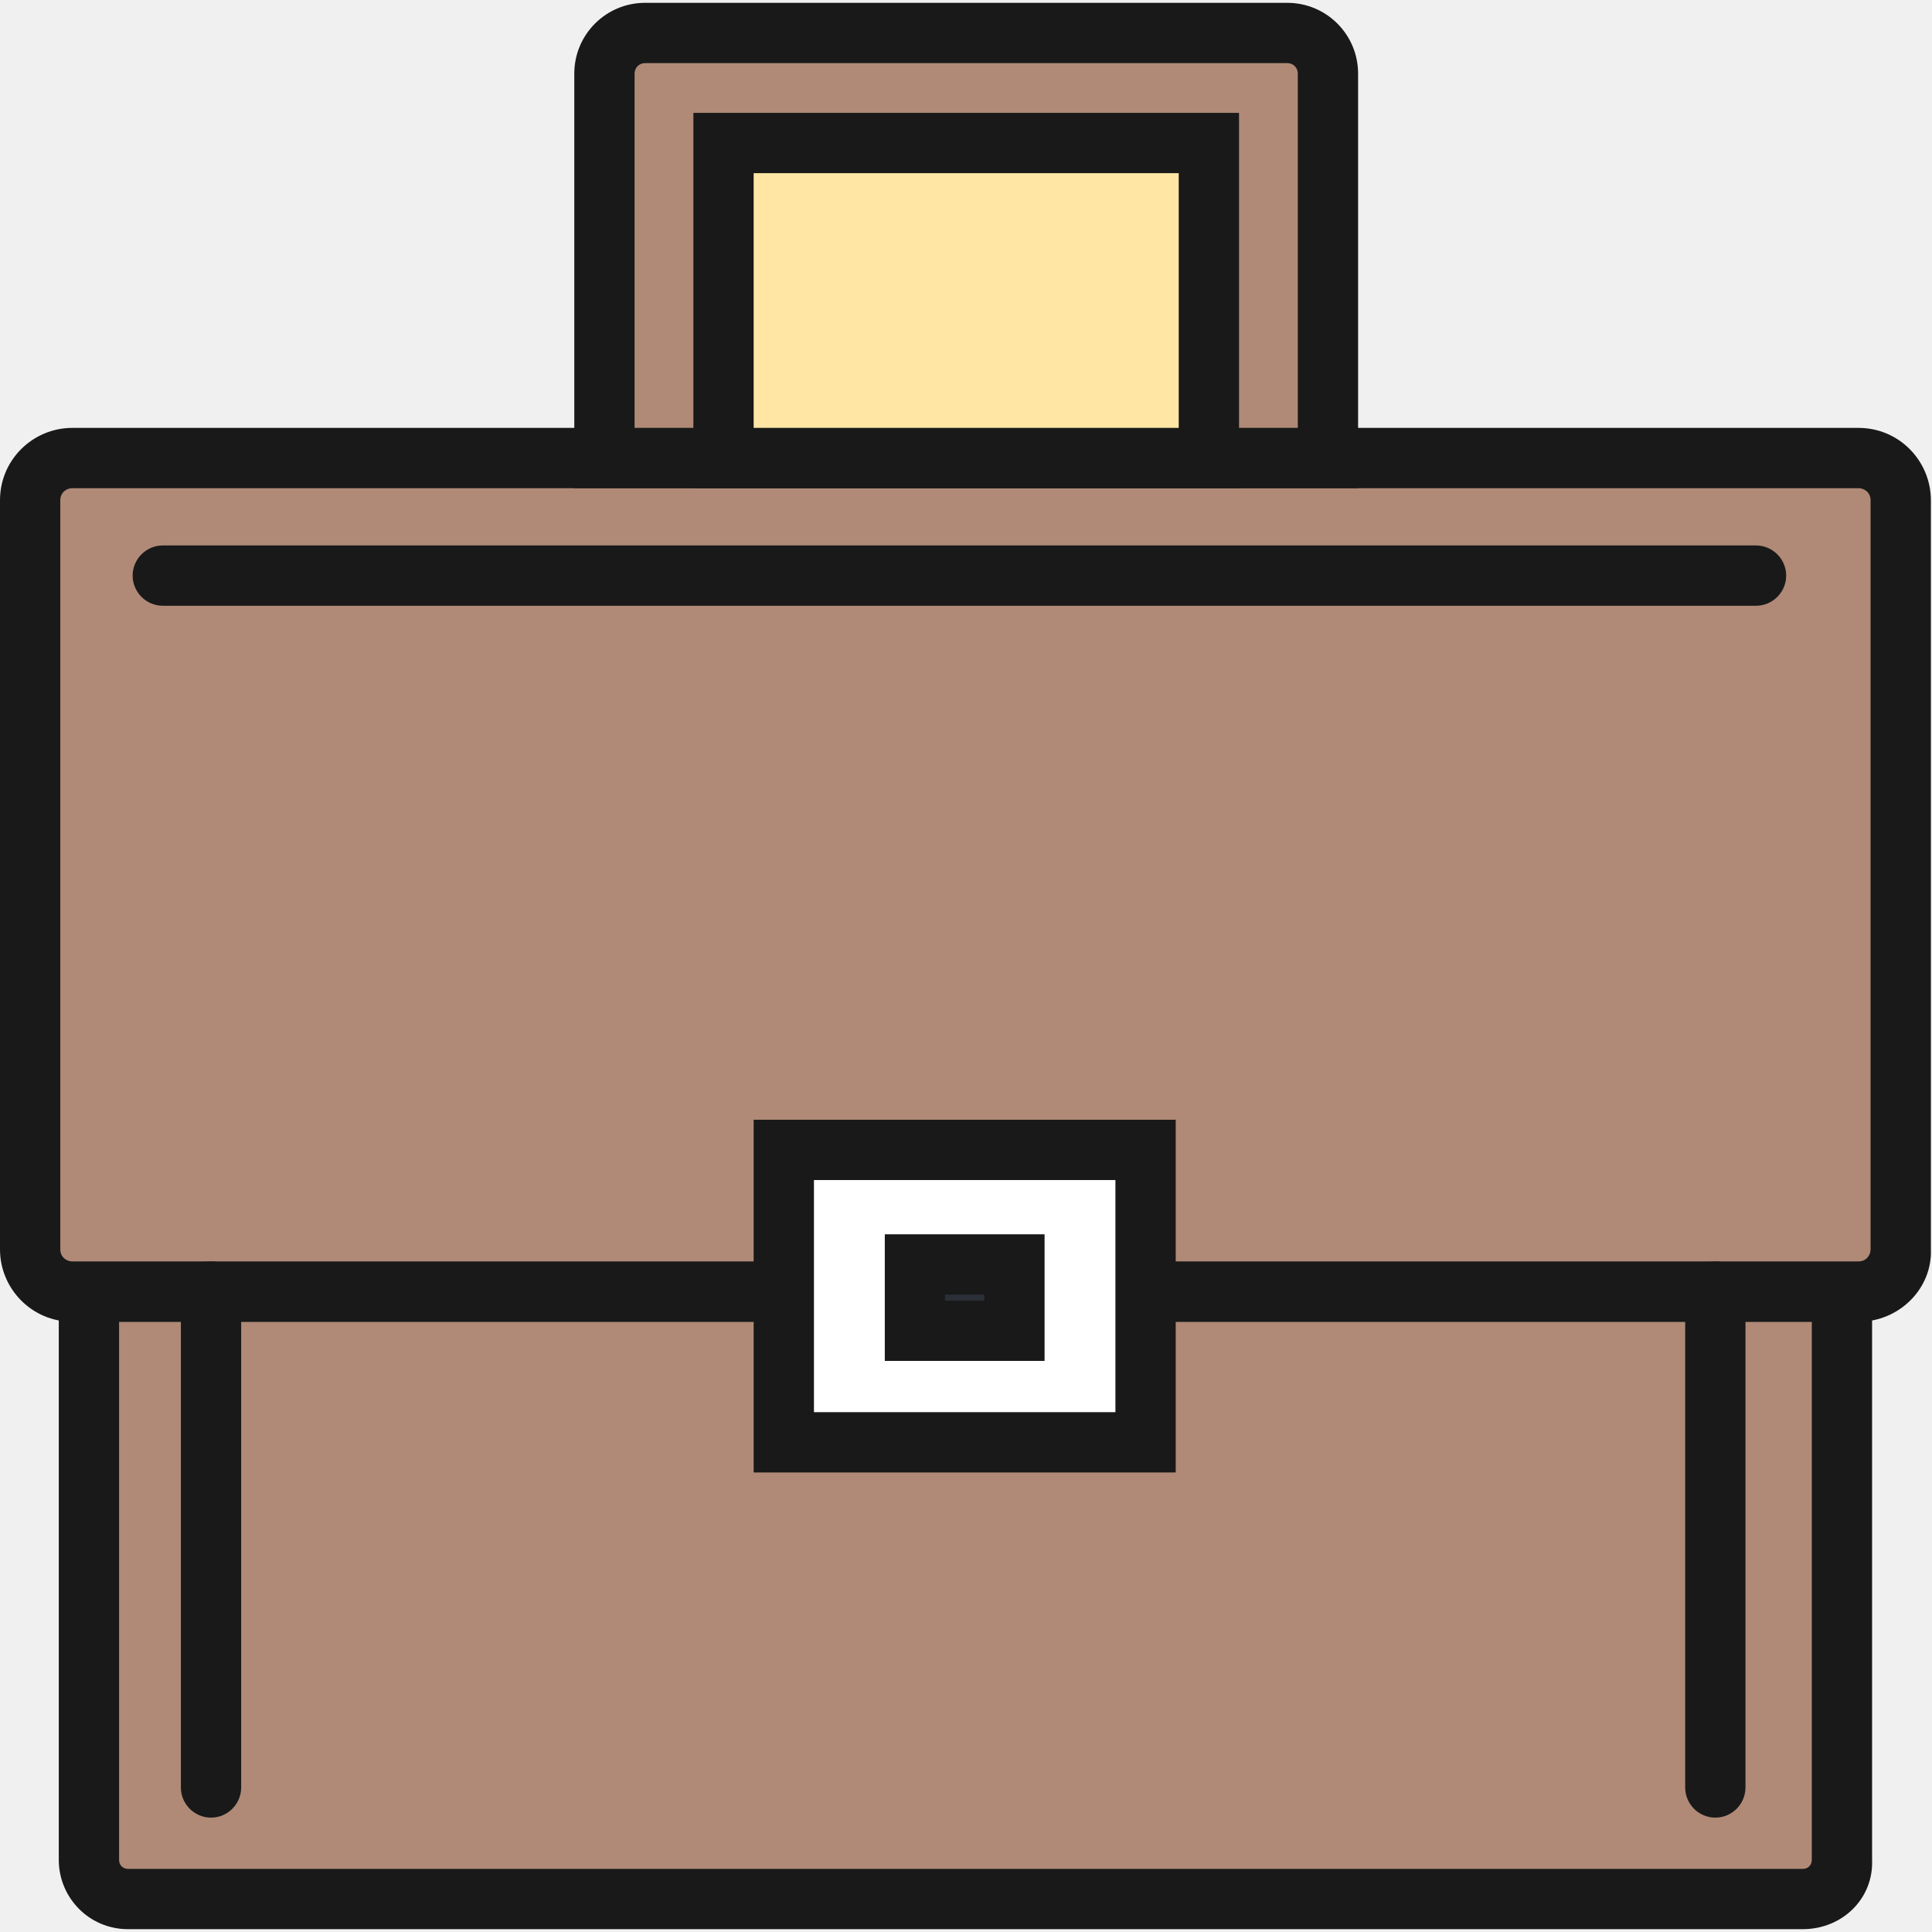
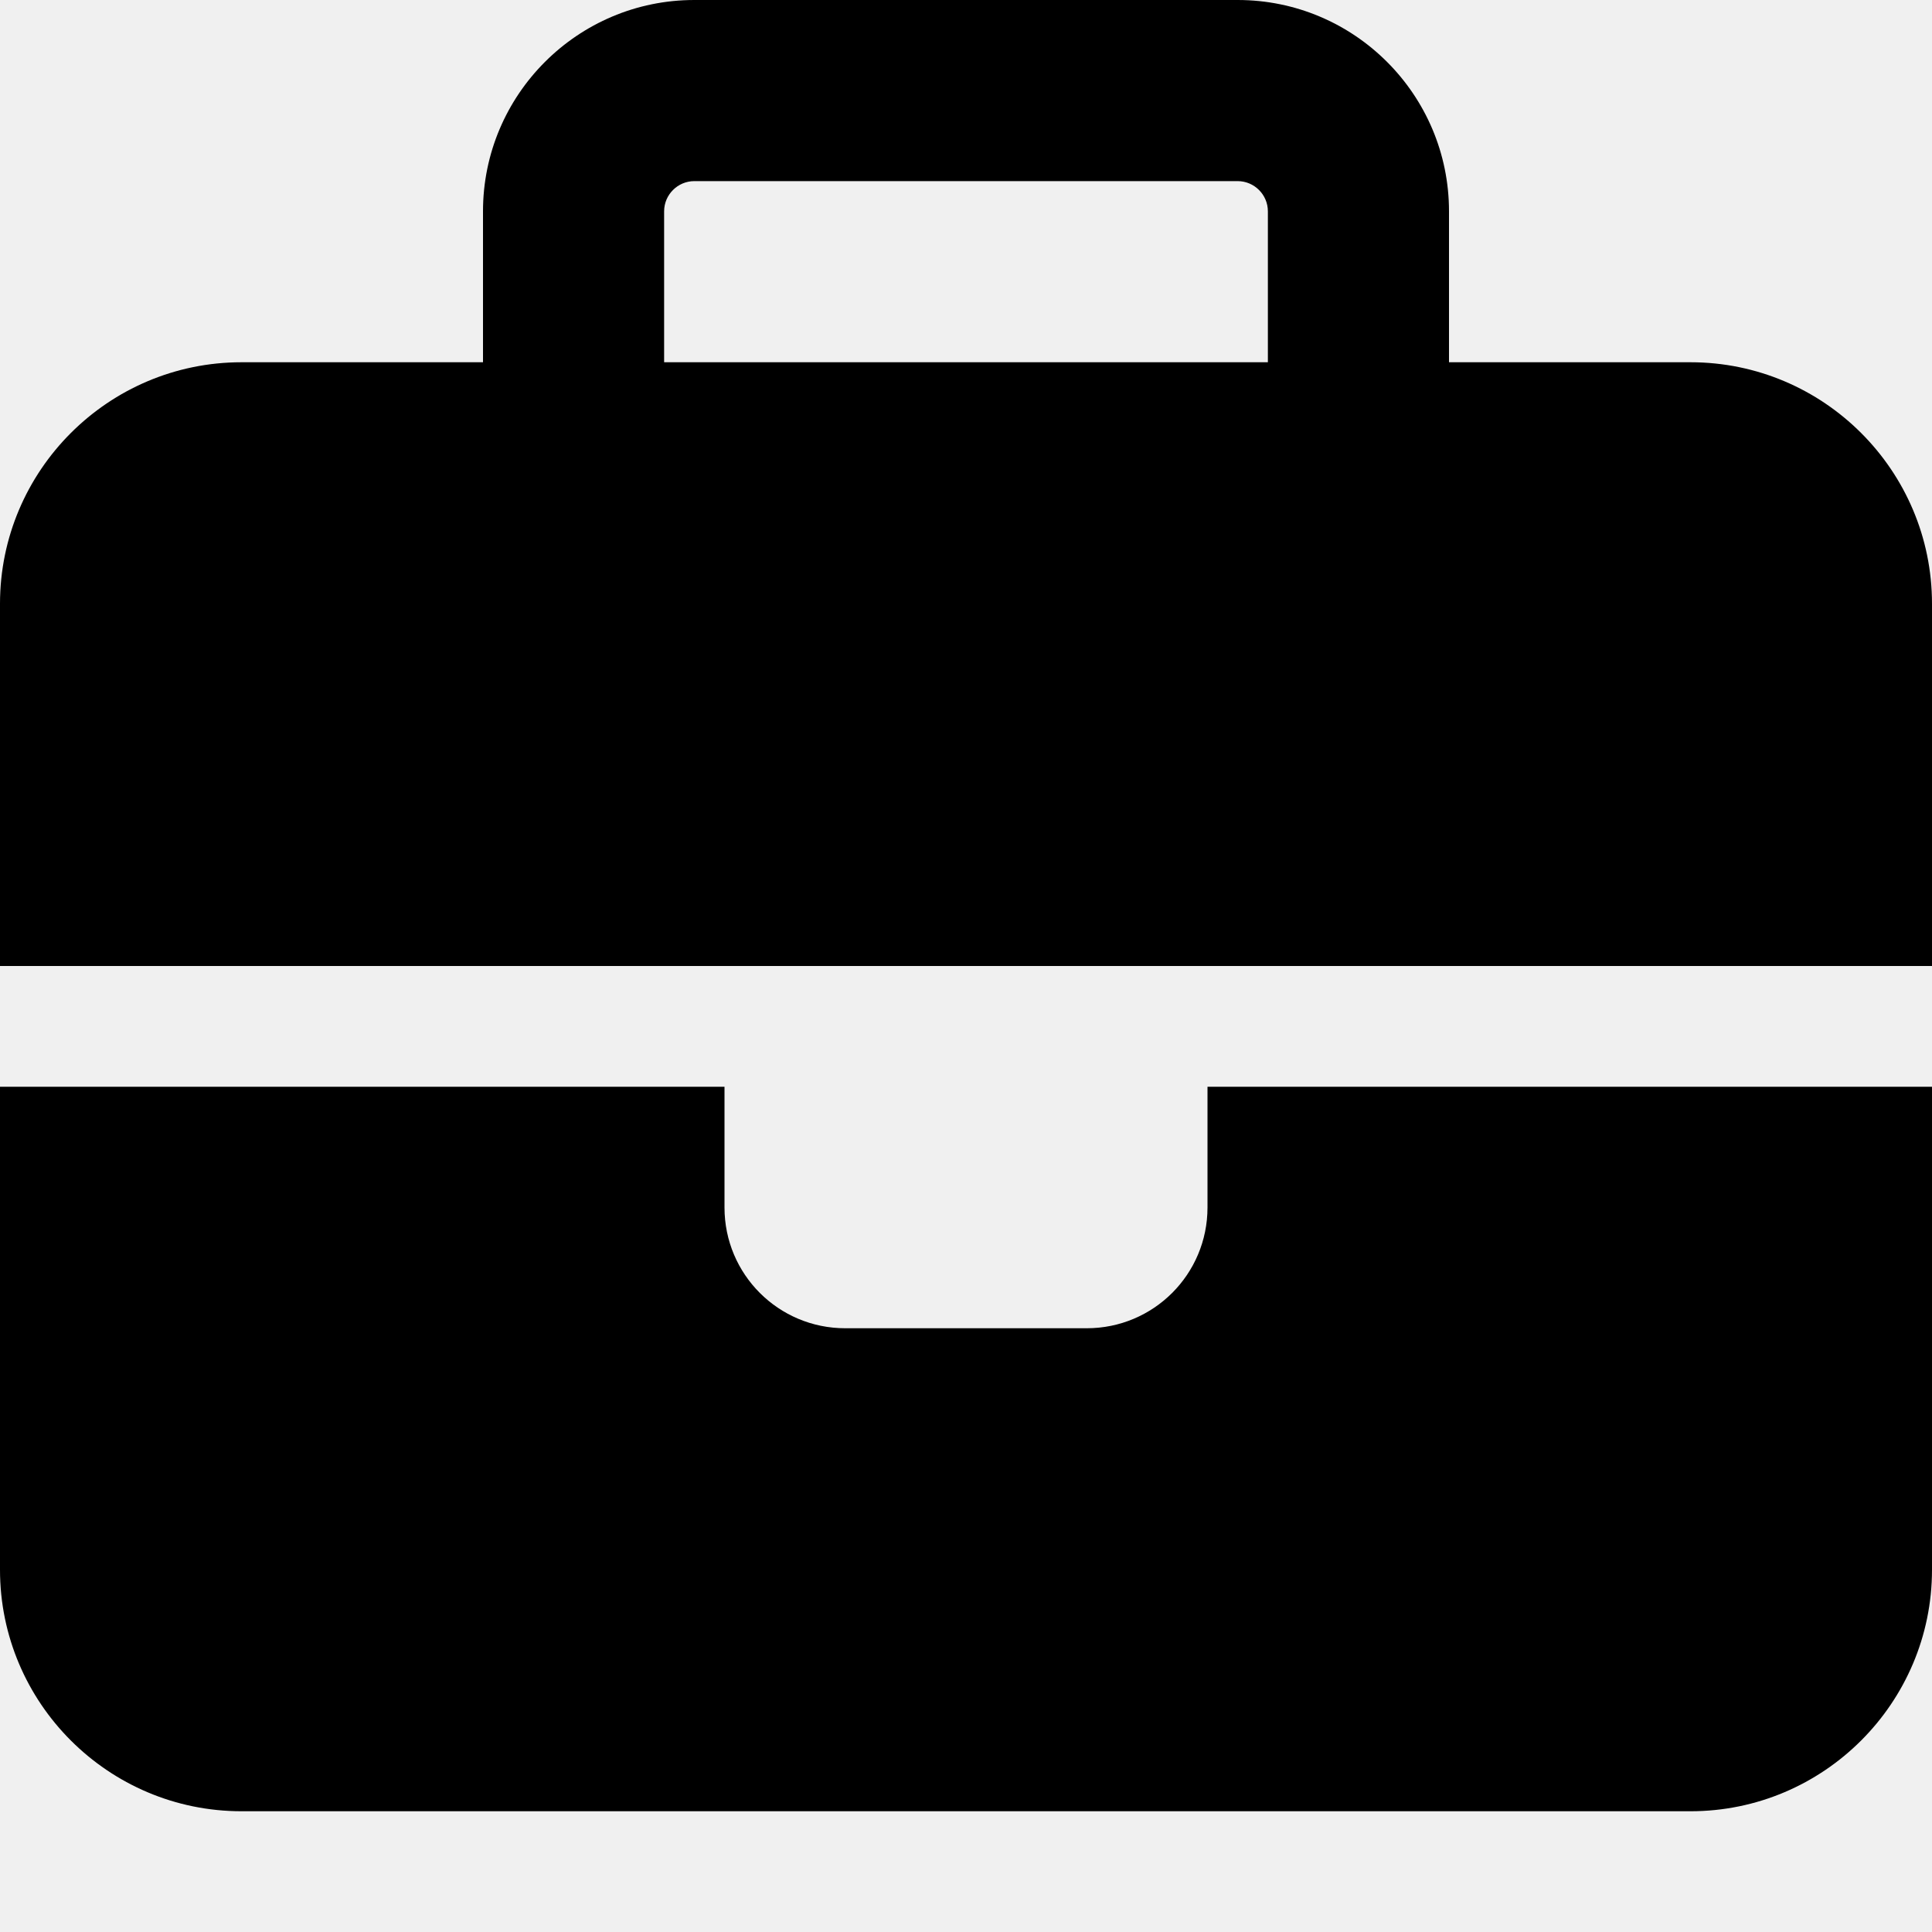
- <svg xmlns="http://www.w3.org/2000/svg" width="800px" height="800px" viewBox="0 -1.5 1027 1027" class="icon" version="1.1">
-   <path d="M47.274 685.07h931.856v302.072c0 12.019-9.615 20.833-20.833 20.833H68.908c-12.019 0-20.833-9.615-20.833-20.833l-0.801-302.072z" fill="#B08A77" />
-   <path d="M958.297 1024H68.106c-20.833 0-36.858-16.826-36.858-36.858V669.045h963.906v318.097c0.801 20.833-16.025 36.858-36.858 36.858zM63.299 701.095v286.047c0 3.205 2.404 4.808 4.808 4.808h890.191c3.205 0 4.808-2.404 4.808-4.808V701.095H63.299z" fill="#191919" />
-   <path d="M38.46 241.978h949.484c12.82 0 22.435 10.416 22.435 22.435v398.222c0 12.82-10.416 22.435-22.435 22.435H38.46c-12.82 0-22.435-10.416-22.435-22.435V264.413c0-12.82 10.416-22.435 22.435-22.435z" fill="#B08A77" />
-   <path d="M987.944 701.095H38.46c-21.634 0-38.46-17.628-38.46-38.46V264.413c0-21.634 17.628-38.46 38.46-38.46h949.484c21.634 0 38.46 17.628 38.46 38.46v398.222c0.801 20.833-16.826 38.46-38.46 38.46zM38.46 258.003c-3.205 0-6.41 2.404-6.41 6.41v398.222c0 4.006 3.205 6.41 6.41 6.41h949.484c4.006 0 6.41-3.205 6.41-6.41V264.413c0-4.006-3.205-6.41-6.41-6.41H38.46z" fill="#191919" />
-   <path d="M342.936 16.025h341.333c12.019 0 21.634 9.615 21.634 21.634v204.319h-384.601V37.659c0-12.019 9.615-21.634 21.634-21.634z" fill="#B08A77" />
-   <path d="M721.928 258.003h-416.651V37.659c0-20.833 16.826-37.659 37.659-37.659h341.333c20.833 0 37.659 16.826 37.659 37.659v220.344z m-384.601-32.05h352.551V37.659c0-3.205-2.404-5.609-5.609-5.609H342.936c-3.205 0-5.609 2.404-5.609 5.609v188.294z" fill="#191919" />
-   <path d="M384.601 74.516h258.003v166.66H384.601z" fill="#FFE6A4" />
-   <path d="M658.629 258.003H368.576V58.491h290.053v199.512z m-258.003-32.05h225.953V90.541H400.626v135.412zM933.459 320.501H86.535c-8.814 0-16.025-7.211-16.025-16.025s7.211-16.025 16.025-16.025h846.923c8.814 0 16.025 7.211 16.025 16.025s-7.211 16.025-16.025 16.025z" fill="#191919" />
-   <path d="M112.175 964.707c-8.814 0-16.025-7.211-16.025-16.025V685.07c0-8.814 7.211-16.025 16.025-16.025s16.025 7.211 16.025 16.025v263.612c0 8.814-7.211 16.025-16.025 16.025z" fill="#191919" />
-   <path d="M911.825 964.707c-8.814 0-16.025-7.211-16.025-16.025V685.07c0-8.814 7.211-16.025 16.025-16.025s16.025 7.211 16.025 16.025v263.612c0 8.814-7.211 16.025-16.025 16.025z" fill="#191919" />
-   <path d="M416.651 609.753h192.3v155.443H416.651z" fill="#FFFFFF" />
-   <path d="M624.977 781.221H400.626V593.728h224.351v187.493z m-192.3-32.05h160.25V625.778H432.676v123.393z" fill="#191919" />
-   <path d="M486.36 670.648h52.883v35.255h-52.883z" fill="#2B3038" />
-   <path d="M555.268 721.928H470.335v-67.305h84.933v67.305z m-52.883-32.05h20.833v-3.205h-20.833v3.205z" fill="#191919" />
+ <svg xmlns="http://www.w3.org/2000/svg" viewBox="0 0 512 512">
+   <path d="M184 48H328c4.4 0 8 3.6 8 8V96H176V56c0-4.4 3.6-8 8-8zm-56 8V96H64C28.7 96 0 124.7 0 160v96H192 320 512V160c0-35.3-28.7-64-64-64H384V56c0-30.9-25.1-56-56-56H184c-30.9 0-56 25.1-56 56zM512 288H320v32c0 17.7-14.3 32-32 32H224c-17.7 0-32-14.3-32-32V288H0V416c0 35.3 28.7 64 64 64H448c35.3 0 64-28.7 64-64V288z" />
</svg>
